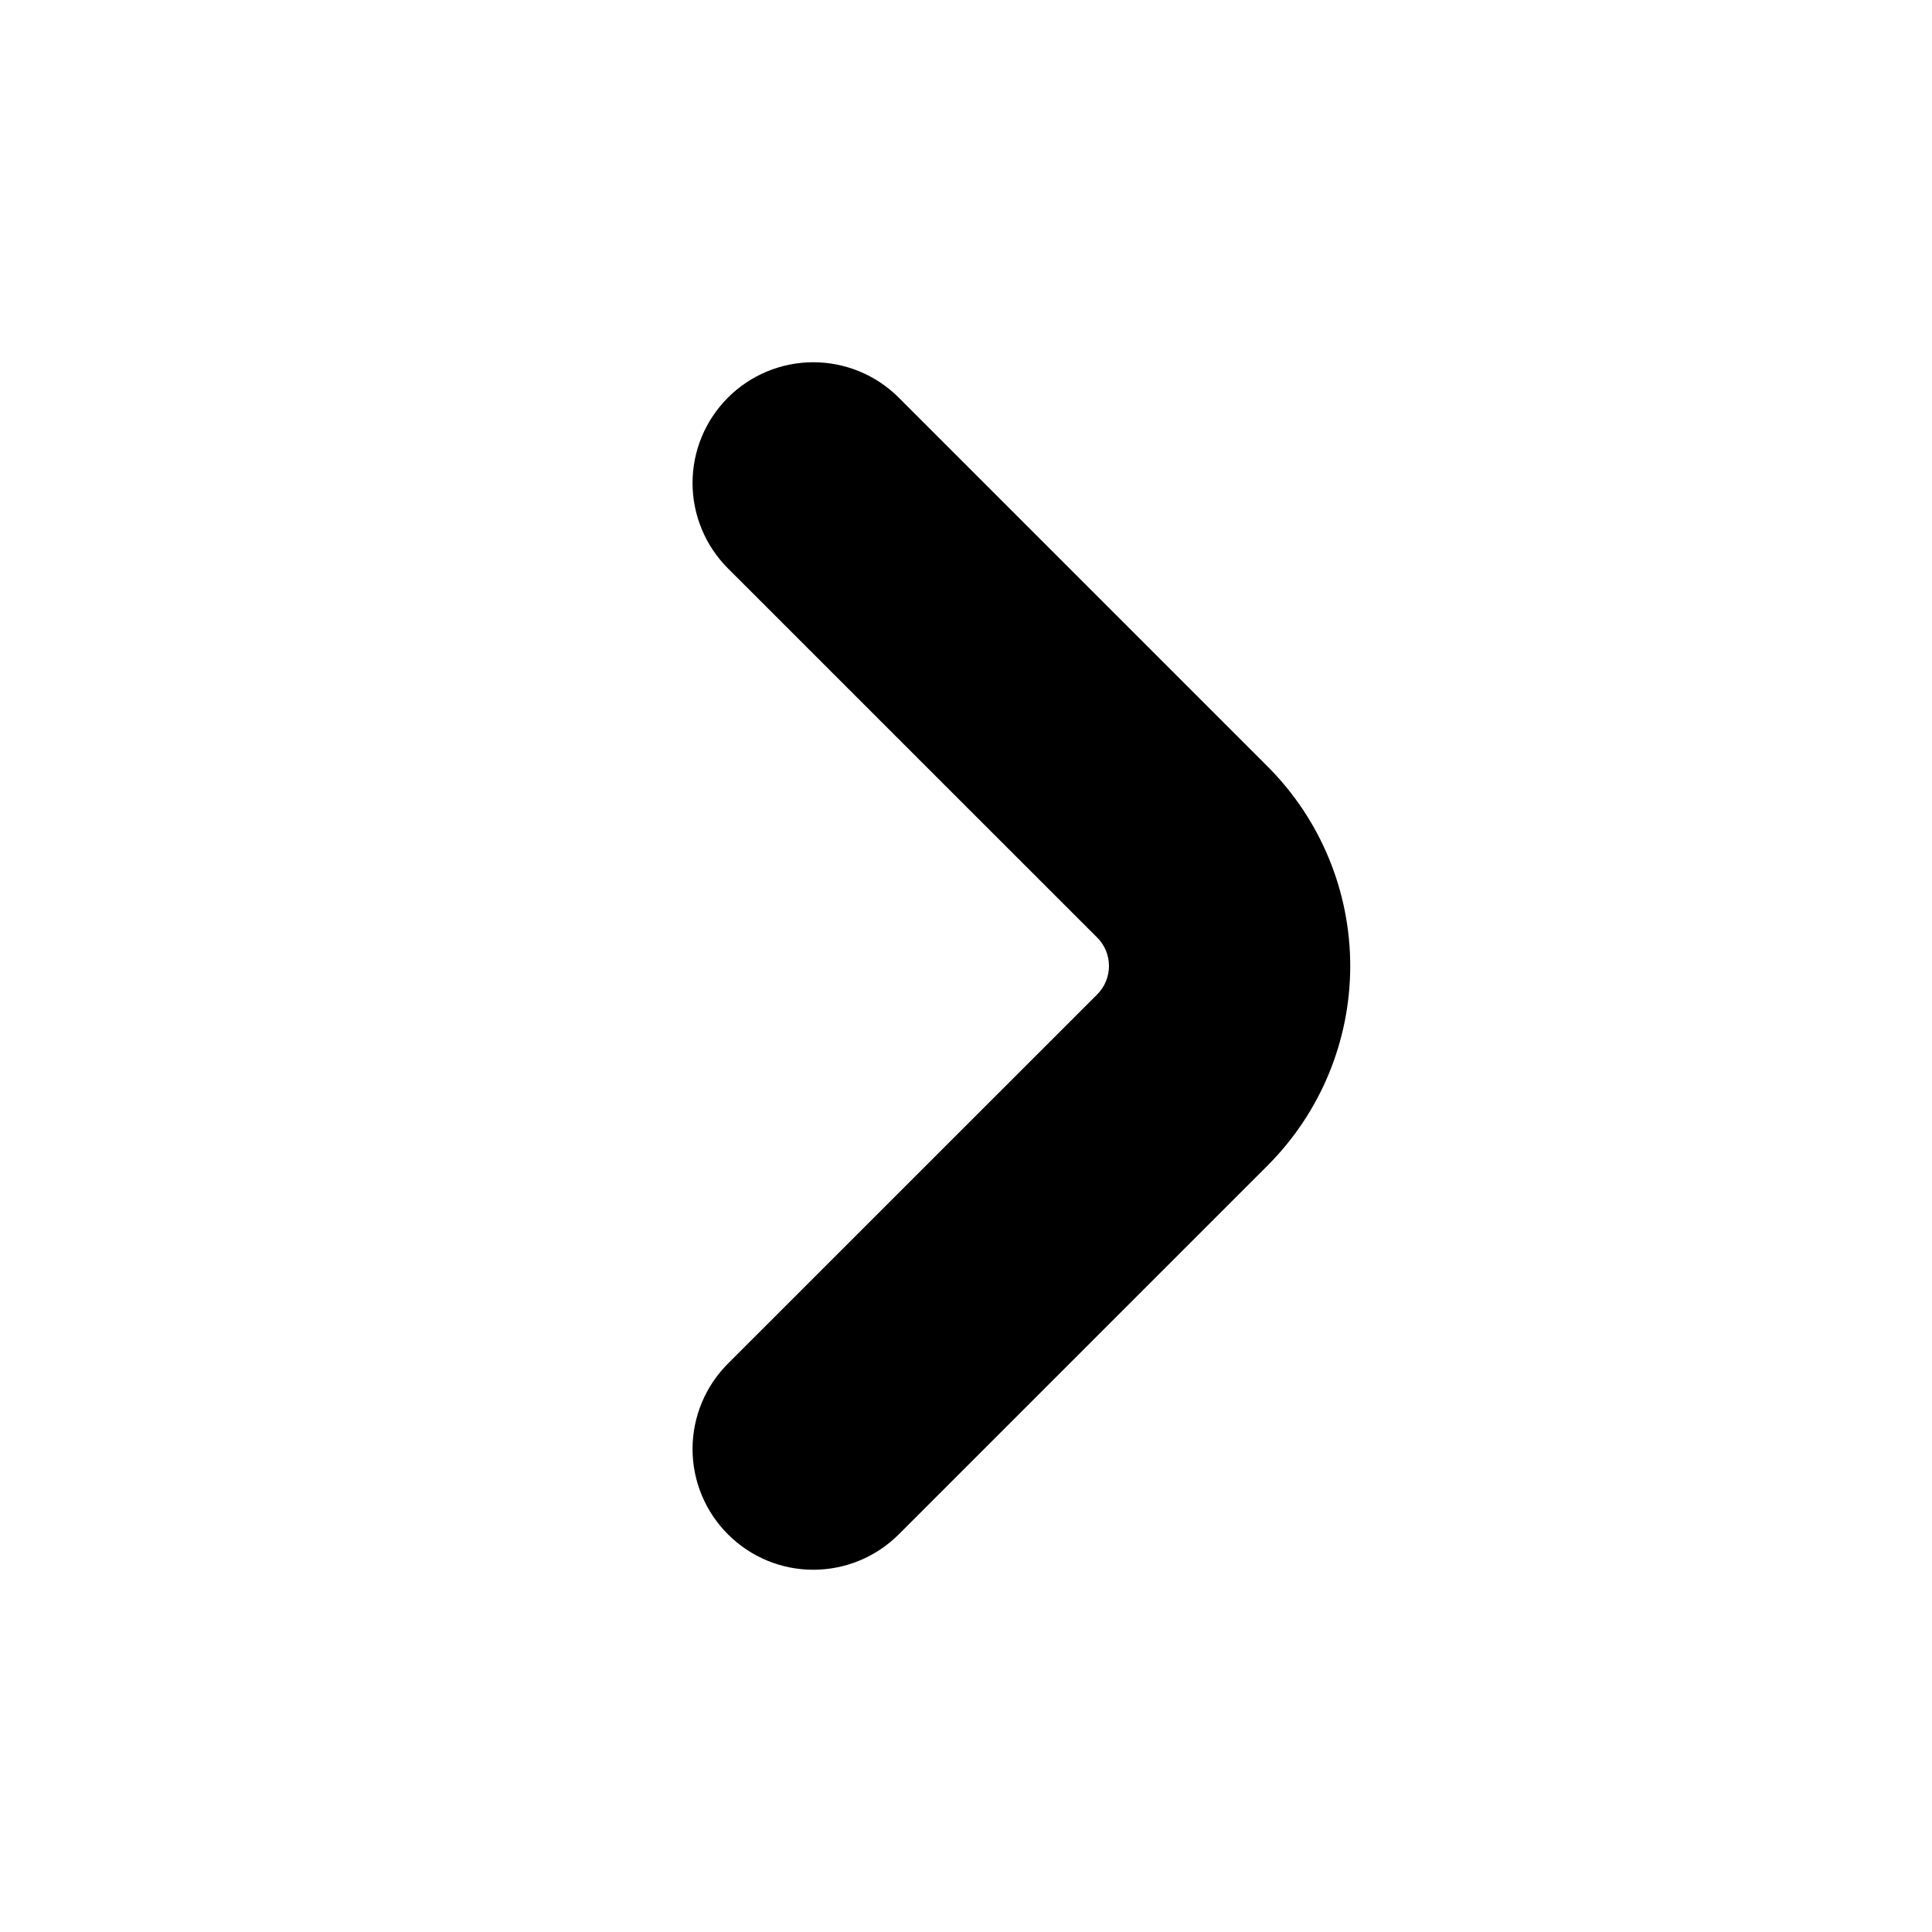
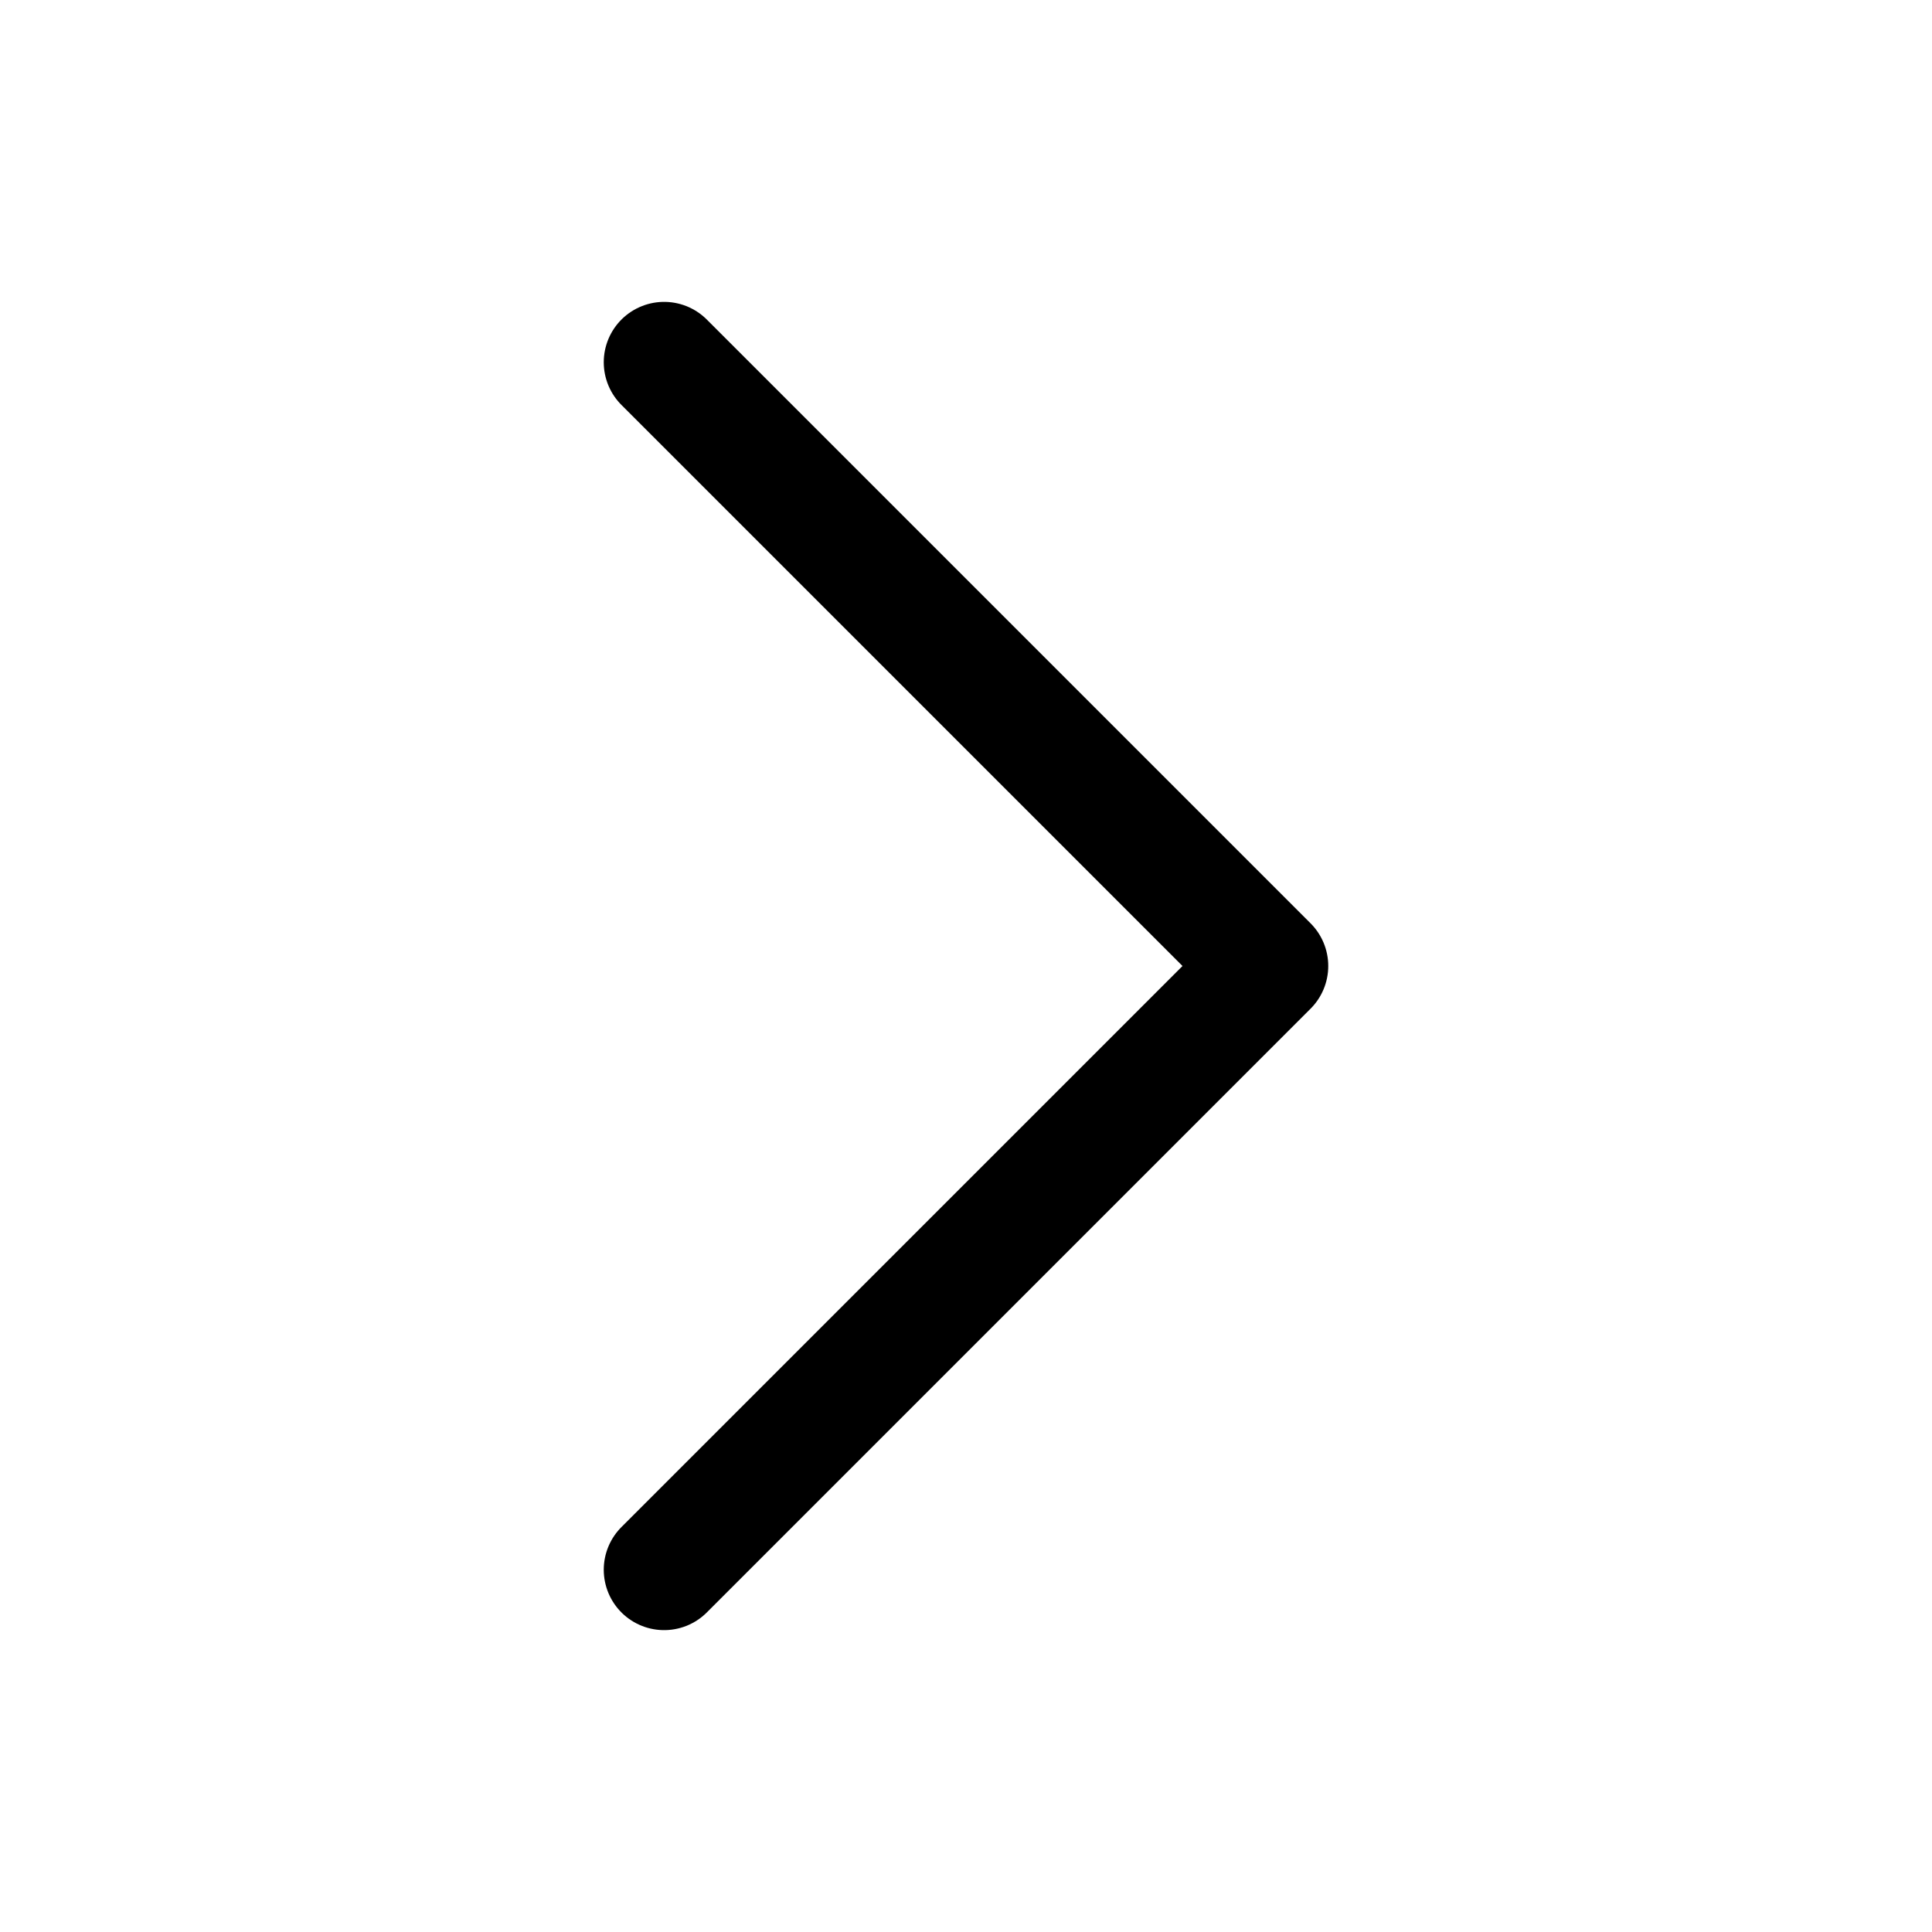
- <svg xmlns="http://www.w3.org/2000/svg" viewBox="0 0 24 24" fill="currentColor">
-   <path d="M15.75 9.525L11.164 4.939C10.883 4.658 10.501 4.5 10.103 4.5C9.705 4.5 9.324 4.658 9.043 4.939C8.761 5.221 8.603 5.602 8.603 6C8.603 6.398 8.762 6.78 9.043 7.061L13.629 11.646C13.676 11.692 13.713 11.748 13.738 11.808C13.763 11.869 13.776 11.934 13.776 12C13.776 12.066 13.763 12.131 13.738 12.191C13.713 12.252 13.676 12.307 13.629 12.354L9.043 16.939C8.762 17.22 8.603 17.602 8.603 18C8.603 18.397 8.761 18.779 9.043 19.06C9.324 19.342 9.705 19.5 10.103 19.5C10.501 19.5 10.883 19.342 11.164 19.061L15.75 14.475C16.405 13.818 16.773 12.928 16.773 12C16.773 11.072 16.405 10.182 15.75 9.525Z" />
+ <svg xmlns="http://www.w3.org/2000/svg" fill="none" viewBox="0 0 24 24" stroke-width="1.5" stroke="currentColor">
+   <path stroke-linecap="round" stroke-linejoin="round" d="m8.25 4.5 7.5 7.5-7.5 7.5" />
</svg>
